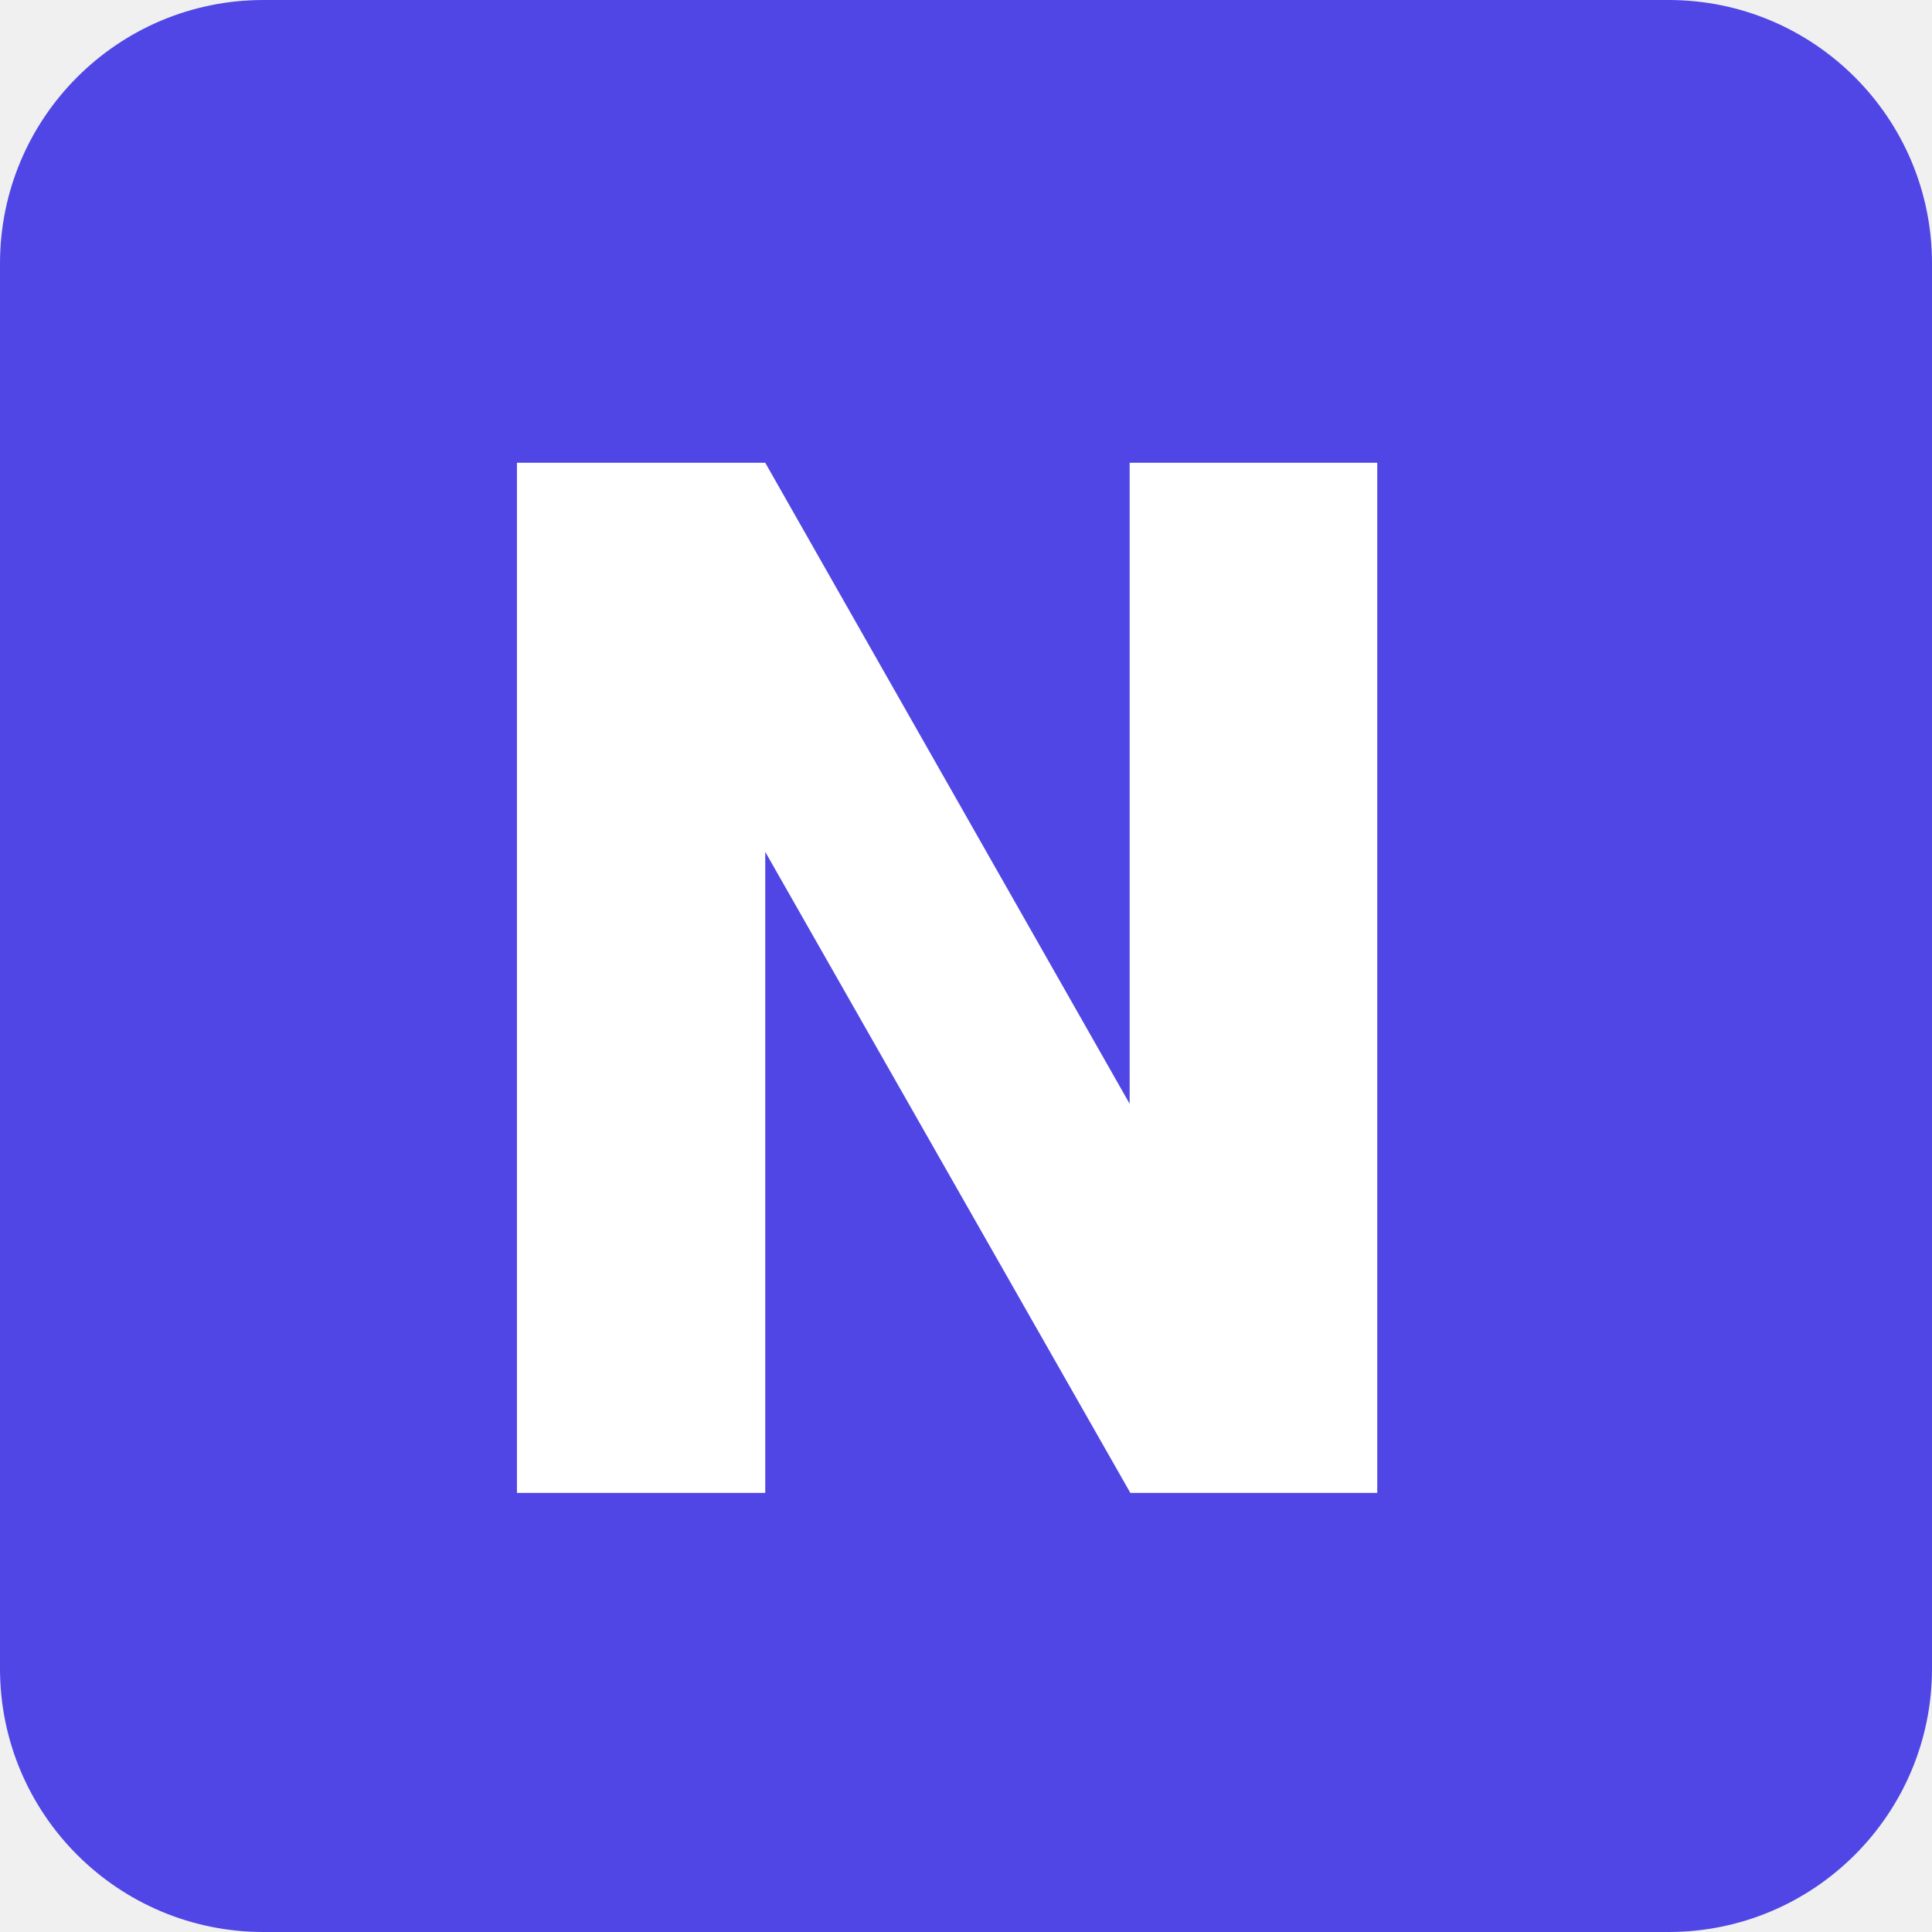
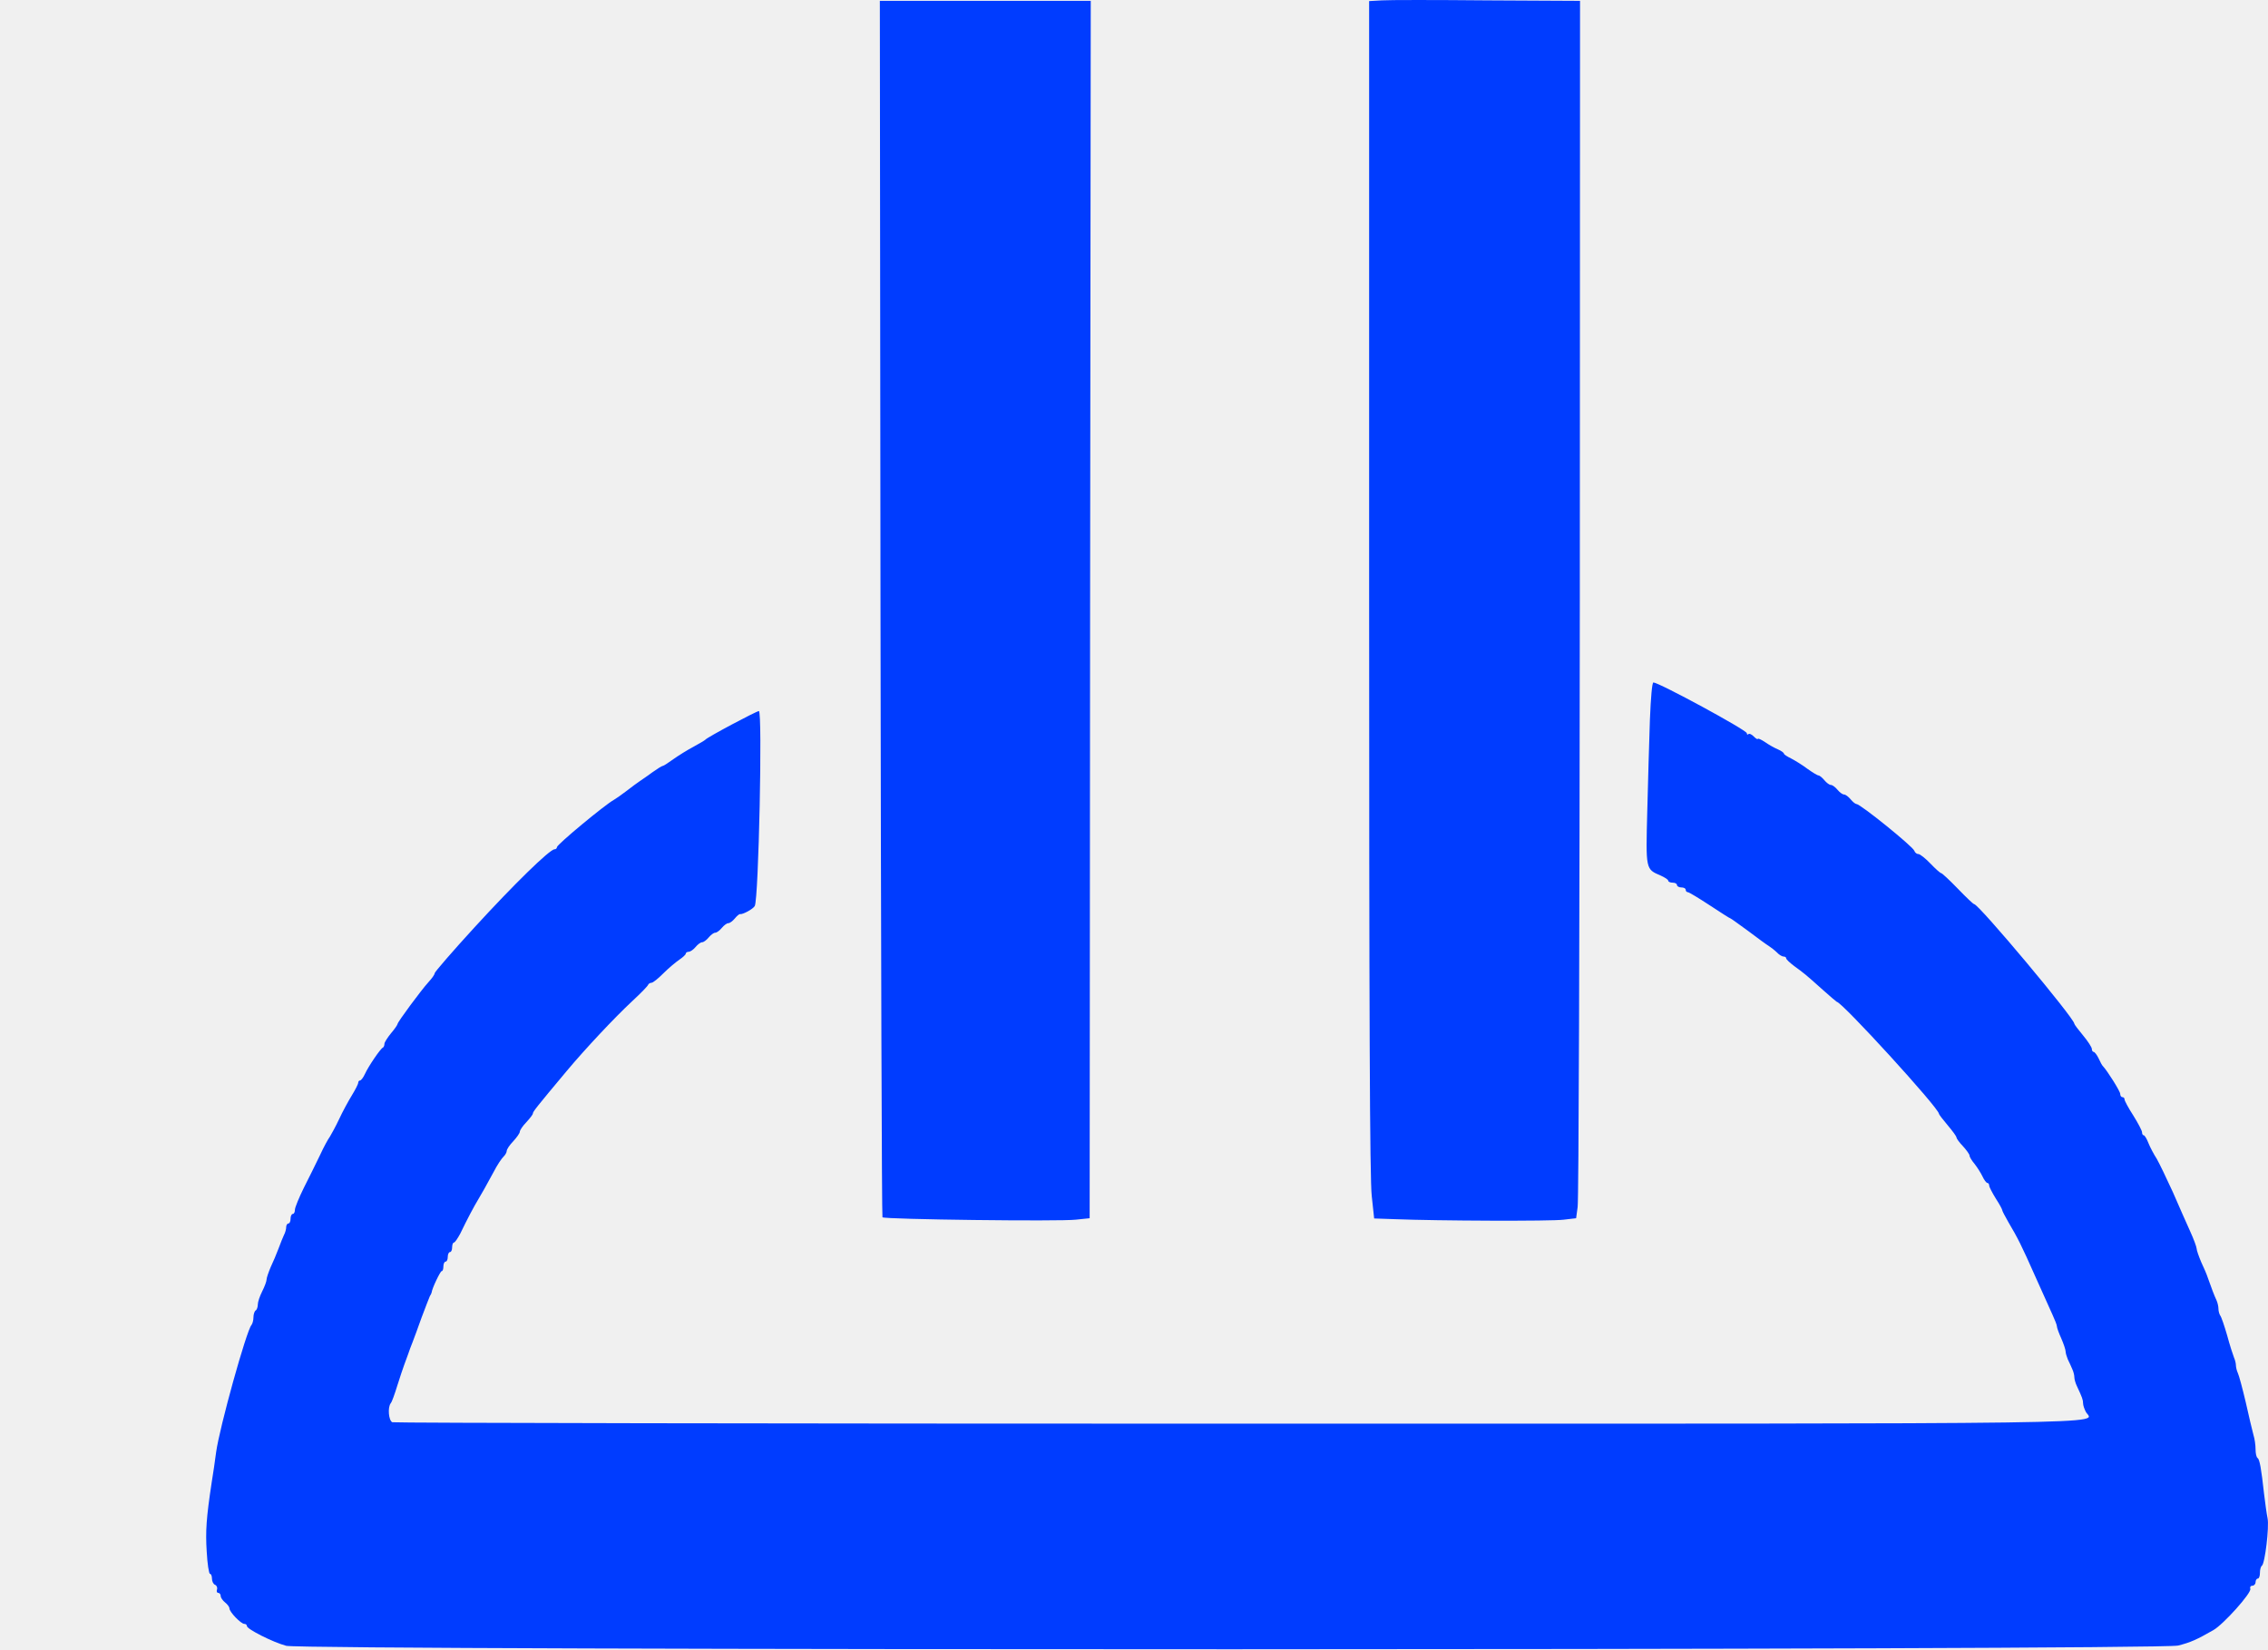
- <svg xmlns="http://www.w3.org/2000/svg" width="44" height="44" viewBox="0 0 44 44" fill="none">
-   <rect width="44" height="44" rx="6" fill="#4F46E5" />
-   <path d="M31.366 34H25.743L17.428 19.401V34H11.773V10.539H17.428L25.727 25.138V10.539H31.366V34Z" fill="white" />
+ <svg xmlns="http://www.w3.org/2000/svg" viewBox="703.091 -196.909 1100 800" width="1100" height="800">
+   <g transform="matrix(0.105894, 0, 0, -0.115606, 796.3623, 606.9627)" fill="#000000" stroke="none" style="">
+     <path d="M5448 6952 l-58 -3 0 -2460 c0 -1796 3 -2485 12 -2554 l11 -94 96 -3 c190 -7 718 -9 773 -2 l56 6 7 47 c5 25 9 1174 10 2553 l1 2508 -425 2 c-234 2 -452 2 -483 0z" style="fill: rgb(0, 60, 255);" />
+     <path d="M3152 4401 c2 -1402 6 -2552 9 -2555 8 -9 814 -18 886 -10 l63 6 2 2554 3 2554 -483 0 -483 0 3 -2549z" style="fill: rgb(0, 60, 255);" />
+     <path d="M6676 3933 c-3 -87 -9 -258 -12 -381 -7 -248 -8 -245 61 -272 19 -8 35 -17 35 -22 0 -4 9 -8 20 -8 11 0 20 -4 20 -10 0 -5 9 -10 20 -10 11 0 20 -4 20 -10 0 -5 4 -10 10 -10 5 0 50 -25 100 -55 50 -30 92 -55 95 -55 2 0 38 -24 80 -52 42 -29 85 -58 96 -64 10 -6 27 -18 37 -27 10 -10 24 -17 30 -17 7 0 12 -3 12 -7 0 -5 17 -19 37 -33 45 -30 51 -34 130 -99 34 -28 64 -51 65 -51 23 0 468 -446 468 -470 0 -3 18 -24 40 -48 22 -24 40 -46 40 -51 0 -4 13 -21 30 -37 16 -16 30 -34 30 -39 0 -6 10 -21 23 -35 12 -14 28 -37 36 -52 8 -16 18 -28 23 -28 4 0 8 -5 8 -11 0 -6 14 -30 30 -54 17 -24 30 -46 30 -50 0 -3 12 -24 27 -48 45 -70 60 -97 123 -227 34 -69 70 -142 80 -163 11 -22 20 -43 20 -48 0 -6 9 -29 20 -51 11 -23 20 -48 20 -55 0 -7 5 -22 10 -33 6 -11 15 -29 20 -40 6 -11 10 -27 10 -35 0 -8 5 -25 12 -38 24 -47 28 -57 28 -72 0 -8 6 -24 13 -36 32 -52 282 -49 -3884 -49 -2122 0 -3864 3 -3873 6 -17 7 -22 63 -7 80 5 5 18 38 30 74 12 36 27 75 32 88 5 12 13 32 18 45 4 12 13 33 19 47 6 14 25 61 42 105 18 44 35 84 38 90 4 5 7 12 8 15 2 18 40 90 46 90 5 0 8 9 8 20 0 11 5 20 10 20 6 0 10 9 10 20 0 11 5 20 10 20 6 0 10 9 10 20 0 11 4 20 8 20 5 0 17 17 29 37 32 61 64 116 82 143 20 31 32 50 71 116 16 29 37 57 45 64 8 7 15 18 15 24 0 7 13 25 30 41 16 16 30 34 30 40 0 6 13 24 30 40 16 16 30 32 30 37 0 7 17 27 155 178 84 92 218 223 300 293 39 33 72 64 73 69 2 4 9 8 15 8 7 0 31 18 55 40 24 22 57 47 73 57 16 10 29 21 29 25 0 4 6 8 13 8 8 0 22 9 32 20 10 11 23 20 30 20 7 0 20 9 30 20 10 11 23 20 30 20 7 0 20 9 30 20 10 11 23 20 30 20 7 0 20 9 30 20 9 10 20 19 24 18 12 -2 59 21 67 34 18 27 36 818 19 818 -11 0 -237 -110 -245 -120 -3 -3 -27 -16 -55 -30 -27 -13 -69 -37 -92 -52 -23 -15 -44 -28 -48 -28 -4 0 -25 -12 -48 -27 -23 -16 -50 -32 -59 -38 -9 -5 -36 -24 -59 -40 -24 -17 -51 -34 -59 -38 -40 -20 -260 -187 -260 -198 0 -5 -5 -9 -11 -9 -22 0 -186 -147 -367 -328 -100 -100 -182 -187 -182 -192 0 -6 -13 -22 -28 -37 -33 -33 -142 -168 -142 -176 0 -3 -13 -21 -30 -39 -16 -18 -30 -38 -30 -44 0 -7 -3 -14 -7 -16 -11 -4 -66 -78 -82 -110 -8 -16 -18 -28 -23 -28 -4 0 -8 -4 -8 -9 0 -6 -13 -29 -29 -53 -16 -24 -43 -69 -59 -101 -16 -31 -36 -64 -42 -73 -7 -8 -28 -43 -45 -77 -18 -34 -51 -96 -74 -137 -22 -41 -41 -83 -41 -92 0 -10 -4 -18 -10 -18 -5 0 -10 -9 -10 -20 0 -11 -4 -20 -10 -20 -5 0 -10 -7 -10 -15 0 -8 -4 -23 -10 -33 -5 -9 -16 -35 -25 -57 -9 -22 -25 -57 -36 -78 -10 -22 -19 -45 -19 -53 0 -7 -9 -29 -20 -49 -11 -20 -20 -44 -20 -55 0 -10 -4 -22 -10 -25 -5 -3 -10 -16 -10 -29 0 -12 -4 -26 -9 -32 -23 -23 -147 -432 -162 -534 -5 -36 -14 -92 -20 -125 -25 -151 -29 -206 -23 -292 3 -51 10 -93 15 -93 5 0 9 -9 9 -20 0 -11 6 -23 14 -26 8 -3 12 -12 9 -20 -3 -8 0 -14 6 -14 6 0 11 -6 11 -13 0 -7 9 -19 20 -27 11 -8 20 -19 20 -25 0 -15 53 -65 68 -65 7 0 12 -4 12 -9 0 -13 119 -68 180 -83 85 -20 8578 -19 8665 1 57 13 86 25 162 65 46 24 175 156 169 173 -3 7 1 13 9 13 8 0 15 7 15 15 0 8 5 15 10 15 6 0 10 11 10 24 0 14 4 27 9 30 14 9 34 163 26 199 -4 17 -11 64 -16 102 -13 107 -20 145 -30 151 -5 3 -9 19 -9 36 0 18 -4 45 -10 62 -5 17 -21 78 -35 136 -15 58 -31 113 -36 122 -5 10 -9 25 -9 33 0 8 -4 23 -9 33 -4 9 -19 51 -31 92 -13 41 -27 79 -32 84 -4 6 -8 18 -8 28 0 10 -4 26 -9 36 -9 17 -24 53 -40 95 -4 12 -18 42 -30 65 -11 24 -21 50 -21 57 0 6 -13 39 -29 71 -16 32 -52 107 -80 166 -29 58 -62 121 -74 140 -13 18 -30 48 -38 66 -7 17 -17 32 -21 32 -5 0 -8 6 -8 13 0 6 -18 38 -40 70 -22 31 -40 62 -40 67 0 6 -4 10 -10 10 -5 0 -10 6 -10 14 0 11 -60 98 -79 116 -4 3 -12 17 -20 33 -8 15 -18 27 -23 27 -4 0 -8 6 -8 13 0 6 -18 32 -40 56 -22 24 -40 46 -40 49 0 23 -438 502 -459 502 -4 0 -37 29 -75 65 -38 36 -72 65 -76 65 -4 0 -26 18 -49 40 -23 22 -48 40 -55 40 -8 0 -16 6 -19 14 -8 19 -247 196 -265 196 -5 0 -17 9 -27 20 -10 11 -23 20 -30 20 -7 0 -20 9 -30 20 -10 11 -23 20 -30 20 -7 0 -20 9 -30 20 -10 11 -22 20 -27 20 -5 0 -28 13 -51 28 -23 16 -57 35 -74 43 -18 8 -33 17 -33 20 0 4 -12 12 -27 18 -16 6 -43 20 -60 31 -18 11 -33 17 -33 13 0 -3 -8 1 -18 10 -10 10 -22 14 -25 10 -4 -3 -7 -2 -7 4 0 13 -403 213 -428 213 -6 0 -12 -64 -16 -157z" style="fill: rgb(0, 60, 255);" />
+   </g>
</svg>
